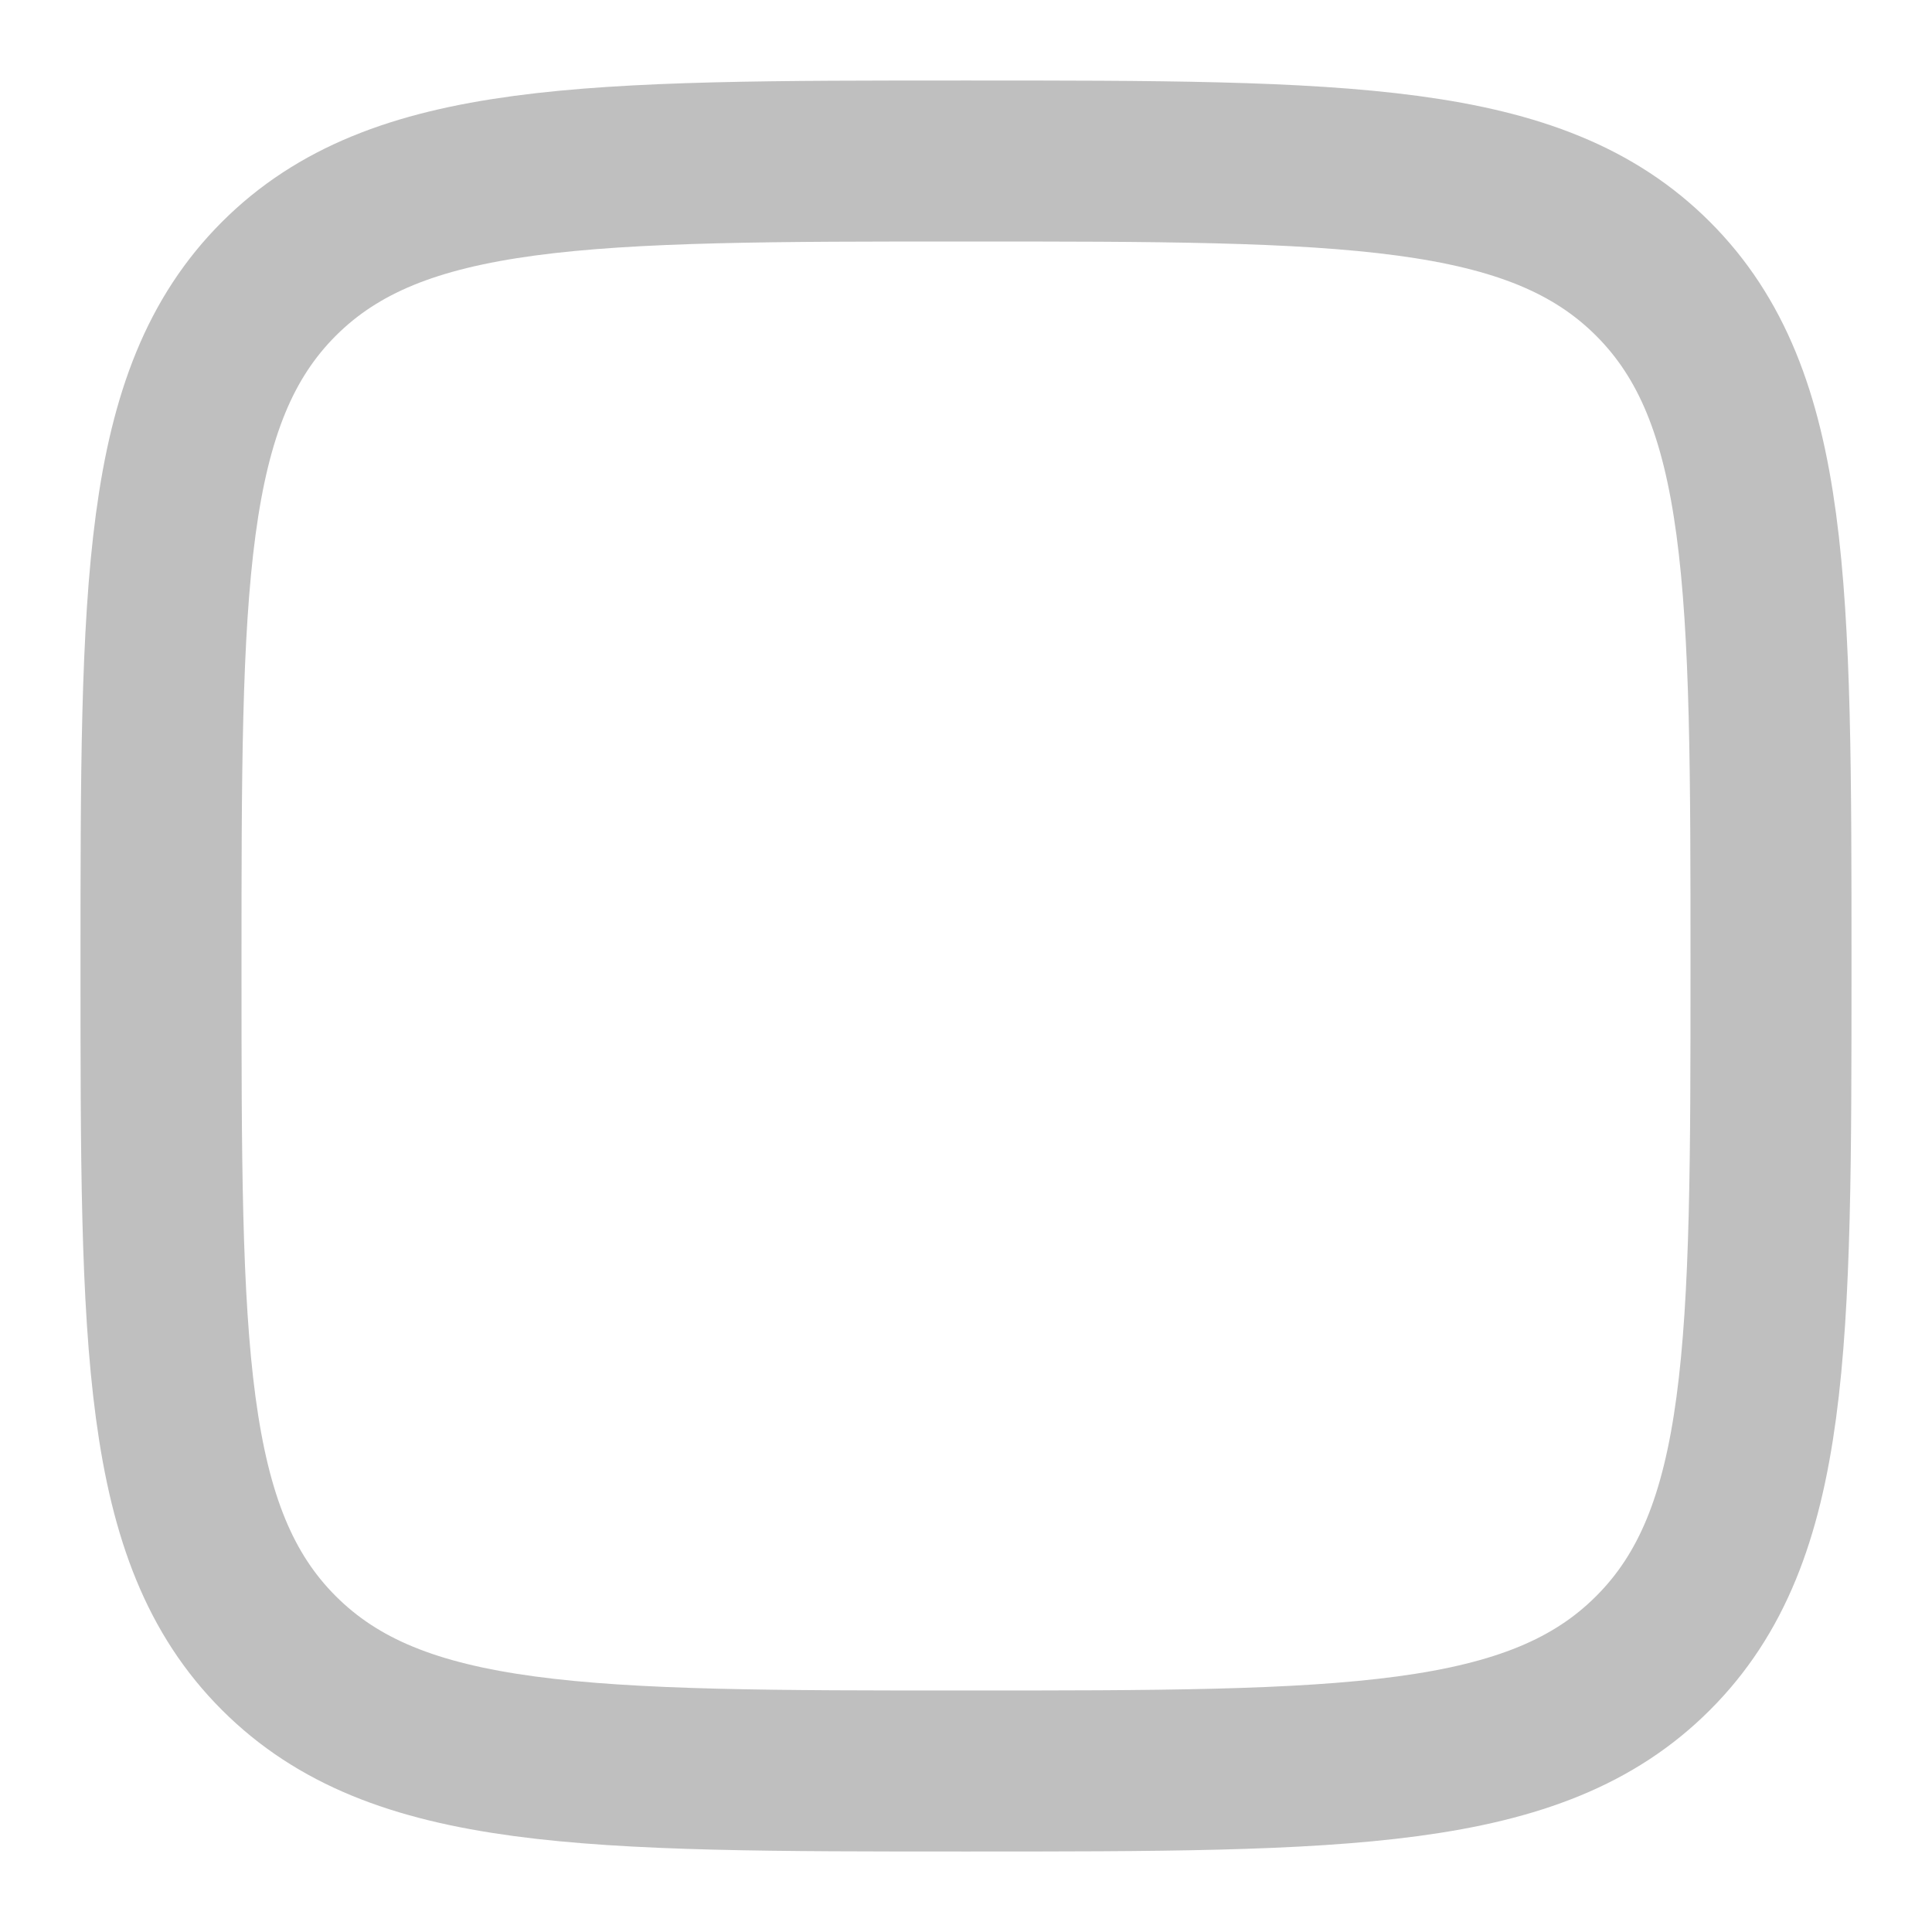
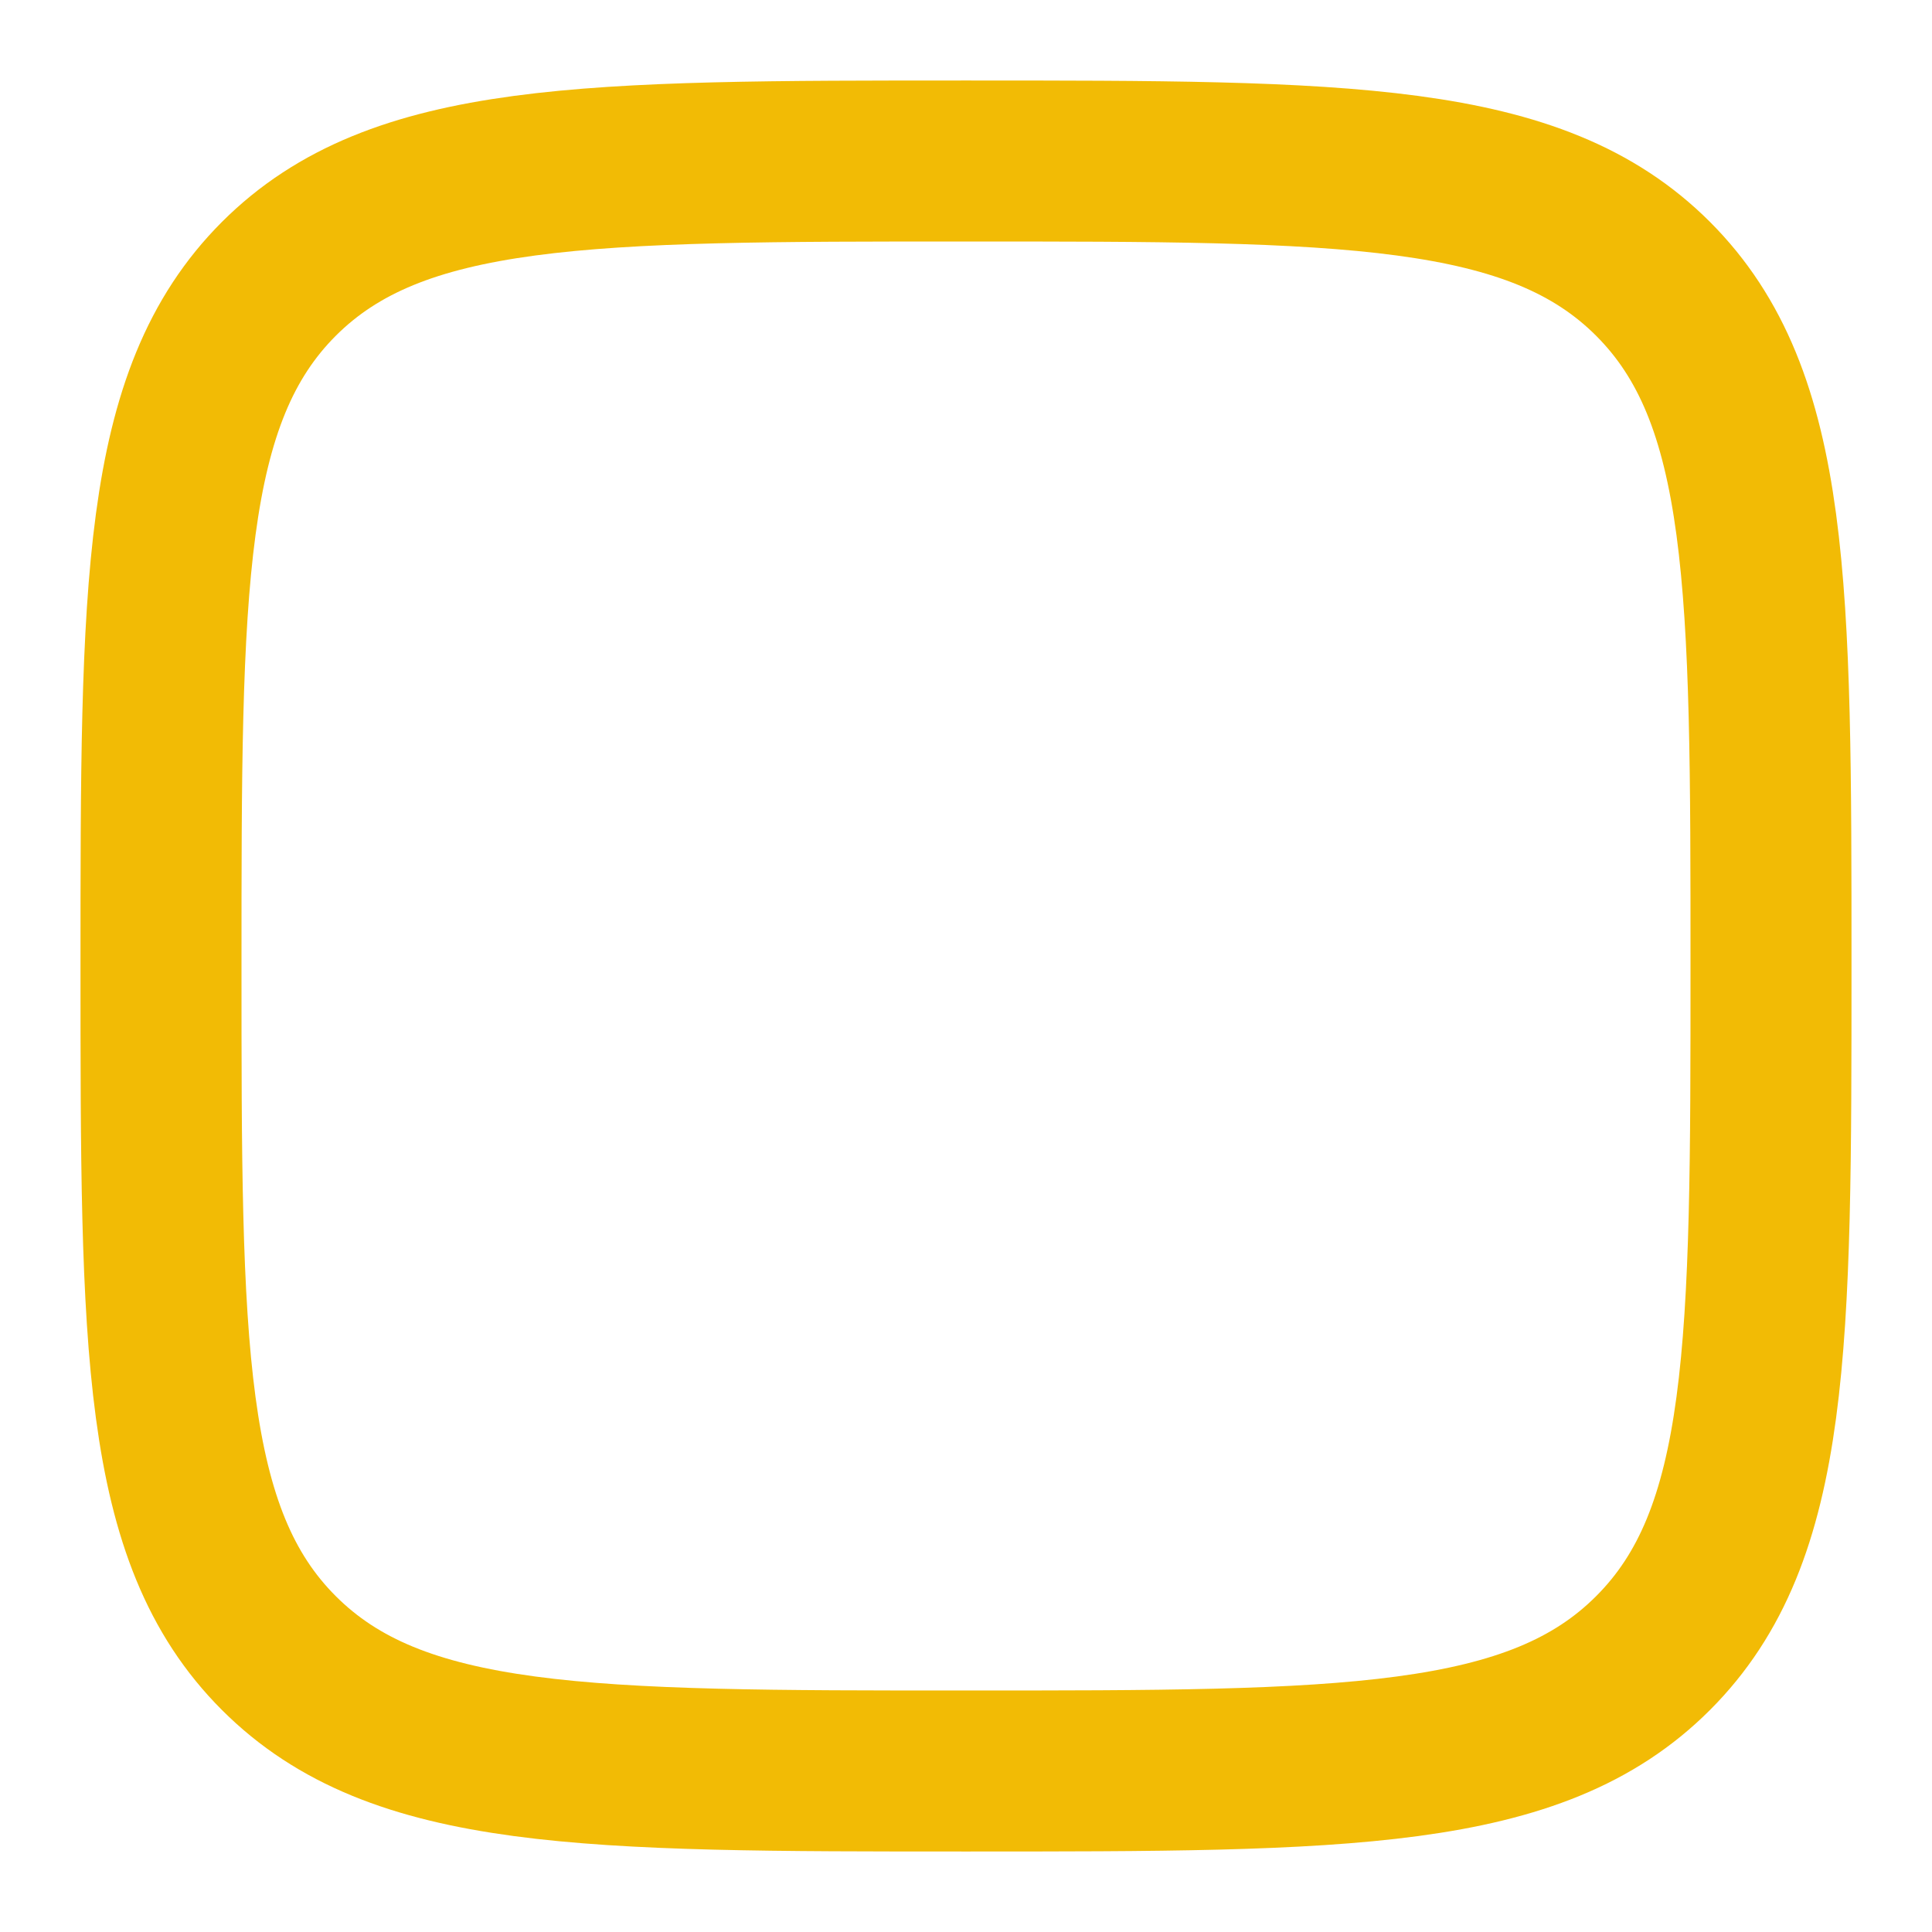
<svg xmlns="http://www.w3.org/2000/svg" width="24" height="24" viewBox="0 0 24 24">
-   <g fill="none" stroke="#BFBFBF" stroke-width="2">
+   <g fill="none" stroke="#F2BB05" stroke-width="2">
    <path d="M2 12c0-4.714 0-7.071 1.464-8.536C4.93 2 7.286 2 12 2s7.071 0 8.535 1.464C22 4.93 22 7.286 22 12s0 7.071-1.465 8.535C19.072 22 16.714 22 12 22s-7.071 0-8.536-1.465C2 19.072 2 16.714 2 12Z" />
  </g>
</svg>
